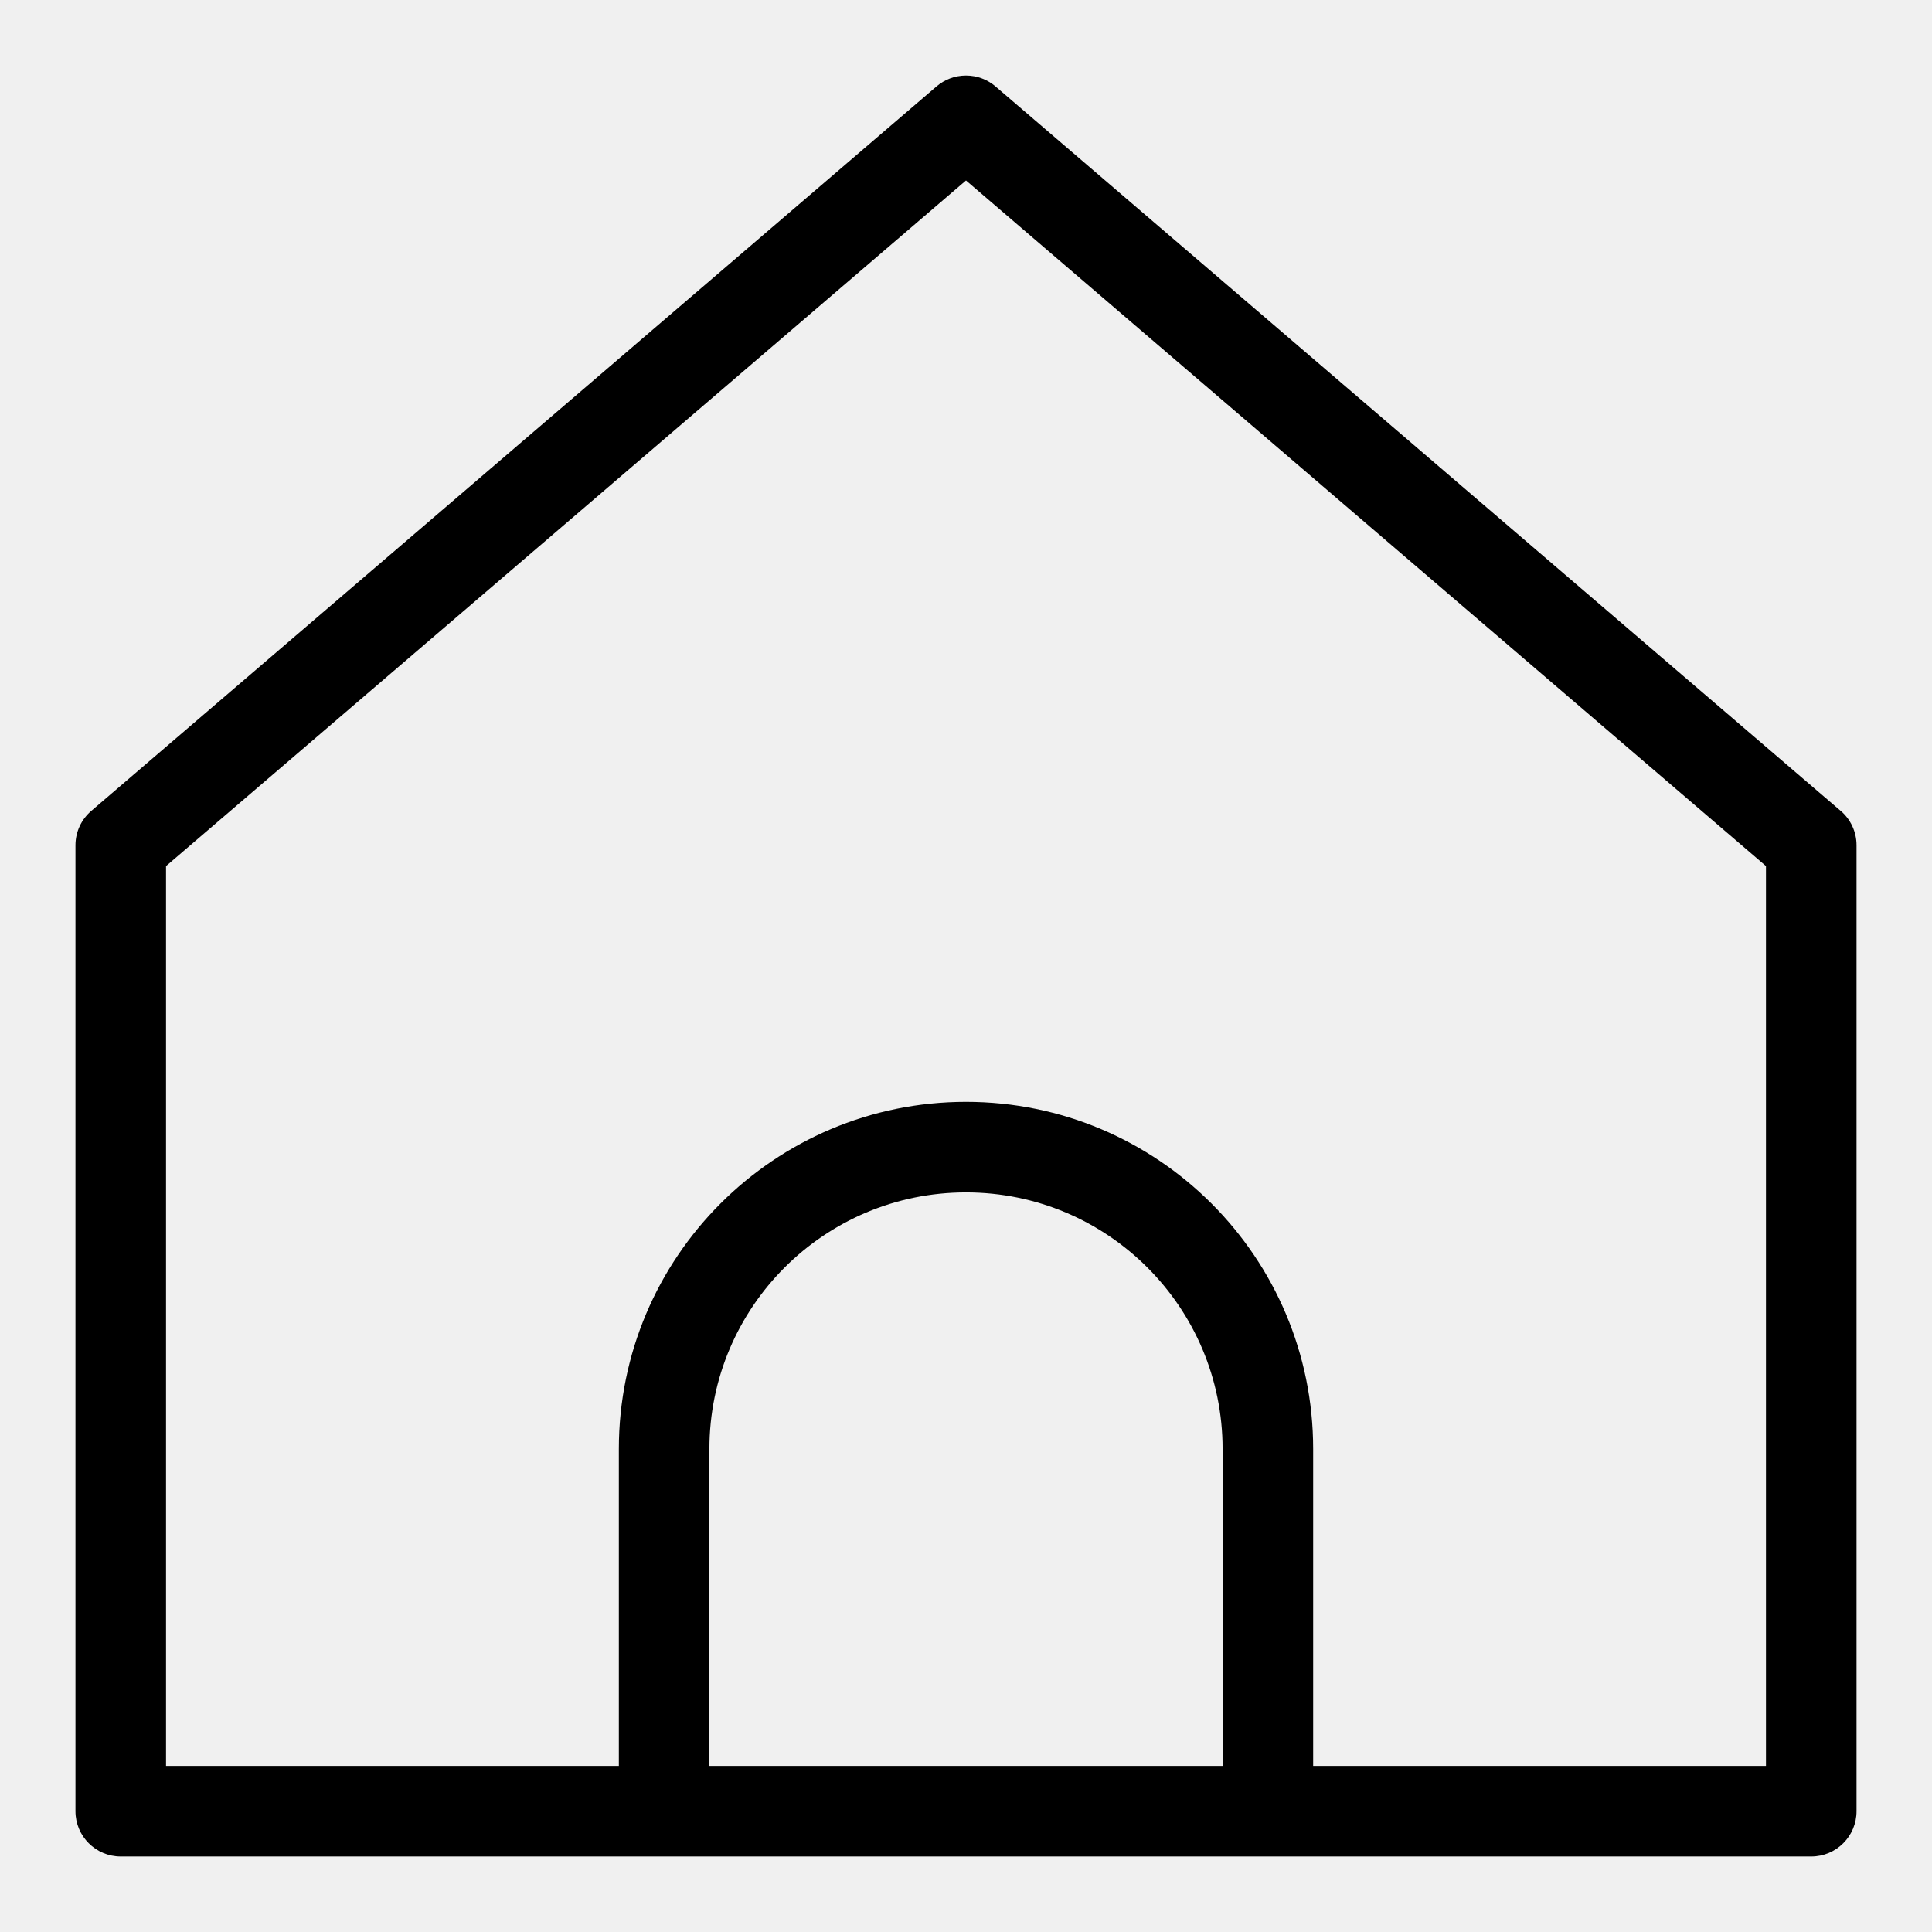
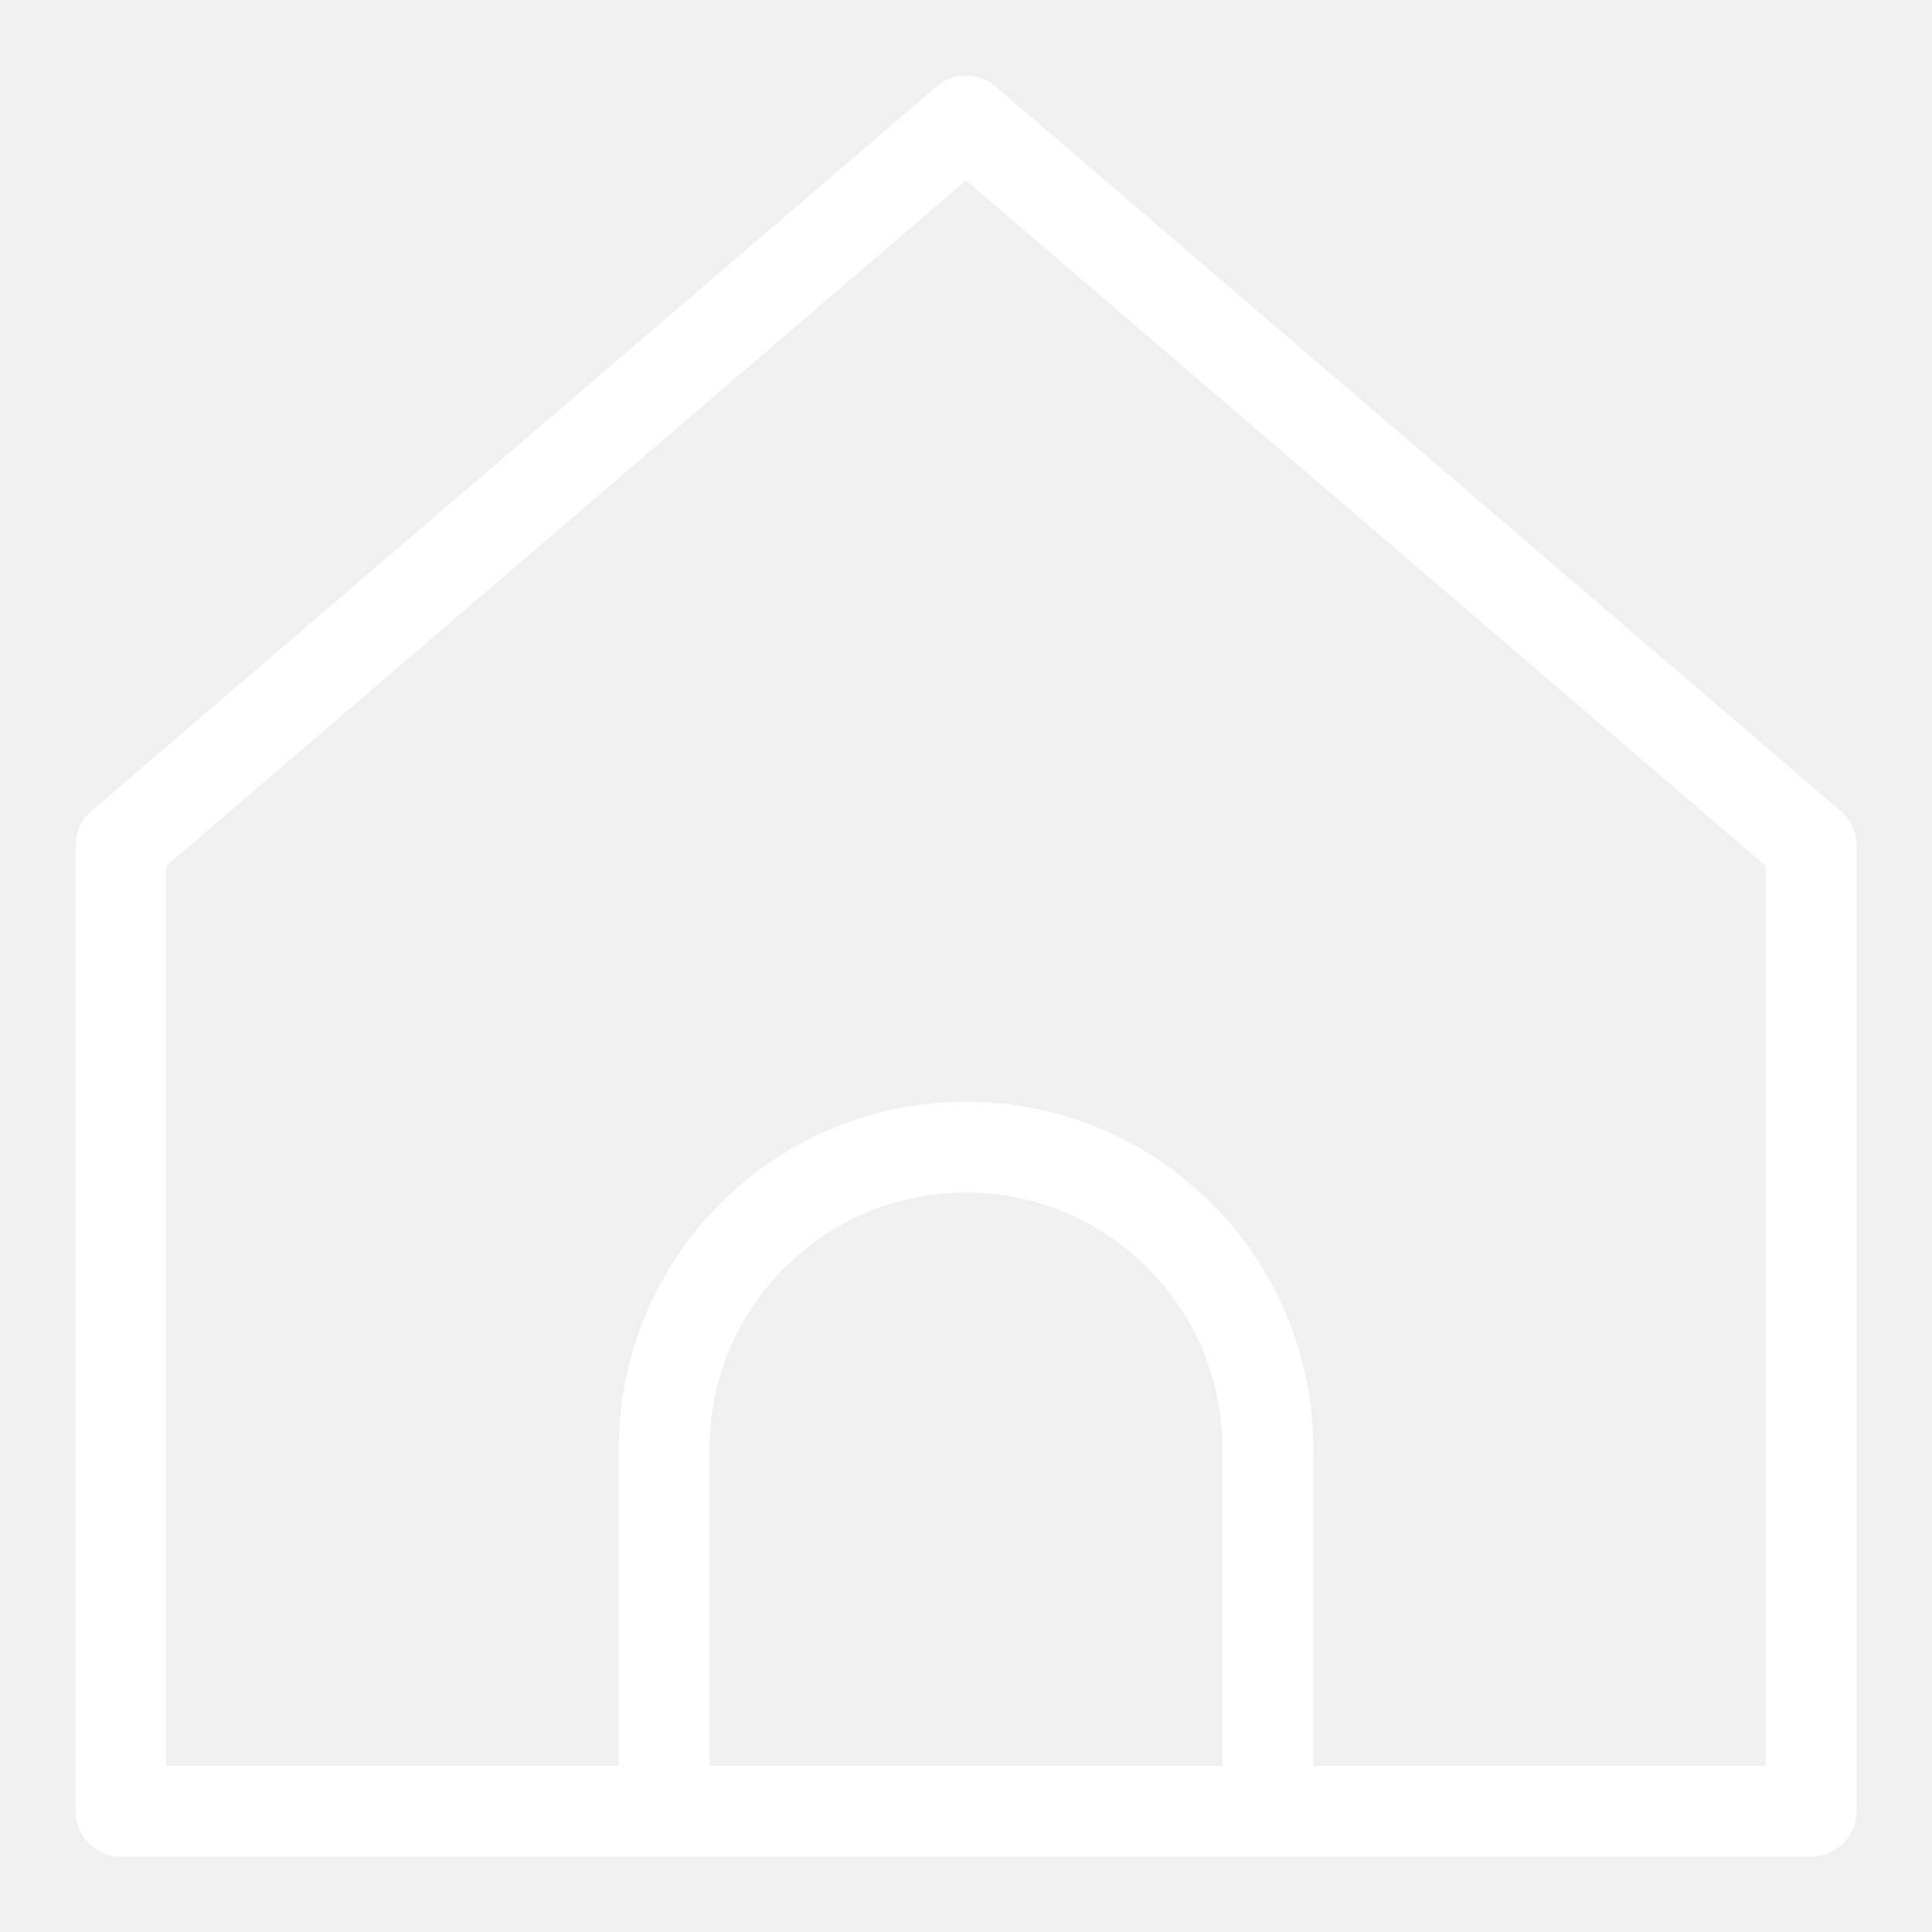
- <svg xmlns="http://www.w3.org/2000/svg" fill="#000000" width="800px" height="800px" viewBox="0 0 32 32" version="1.1">
-   <path d="M30.488 13.431l-14-12c-0.13-0.112-0.301-0.18-0.488-0.18s-0.358 0.068-0.489 0.181l0.001-0.001-14 12c-0.161 0.138-0.262 0.342-0.262 0.569v16c0 0.414 0.336 0.75 0.75 0.75h28c0.414-0 0.75-0.336 0.75-0.75v0-16c-0-0.227-0.101-0.431-0.261-0.569l-0.001-0.001zM11.75 29.25v-5.25c0-2.347 1.903-4.25 4.25-4.25s4.25 1.903 4.25 4.25v0 5.25zM29.25 29.25h-7.5v-5.25c0-3.176-2.574-5.75-5.75-5.75s-5.75 2.574-5.75 5.75v0 5.25h-7.5v-14.905l13.25-11.356 13.25 11.356z" />
+ <svg xmlns="http://www.w3.org/2000/svg" version="1.1" id="Layer_1" x="0px" y="0px" viewBox="0 0 800 800" style="enable-background:new 0 0 800 800;" xml:space="preserve">
+   <style type="text/css">
+ 	.st0{fill:#FFFFFF;}
+ </style>
+   <path class="st0" d="M762.2,335.8l-350-300c-3.2-2.8-7.5-4.5-12.2-4.5s-8.9,1.7-12.2,4.5l0,0l-350,300c-4,3.4-6.5,8.5-6.5,14.2v400  c0,10.3,8.4,18.8,18.7,18.8h700c10.3,0,18.8-8.4,18.8-18.8l0,0V350C768.8,344.3,766.2,339.2,762.2,335.8L762.2,335.8L762.2,335.8z   M293.8,731.2V600c0-58.7,47.6-106.2,106.2-106.2S506.2,541.3,506.2,600l0,0v131.2H293.8z M731.2,731.2H543.8V600  c0-79.4-64.3-143.8-143.8-143.8S256.2,520.6,256.2,600l0,0v131.2H68.8V358.6L400,74.7l331.2,283.9V731.2z" />
</svg>
